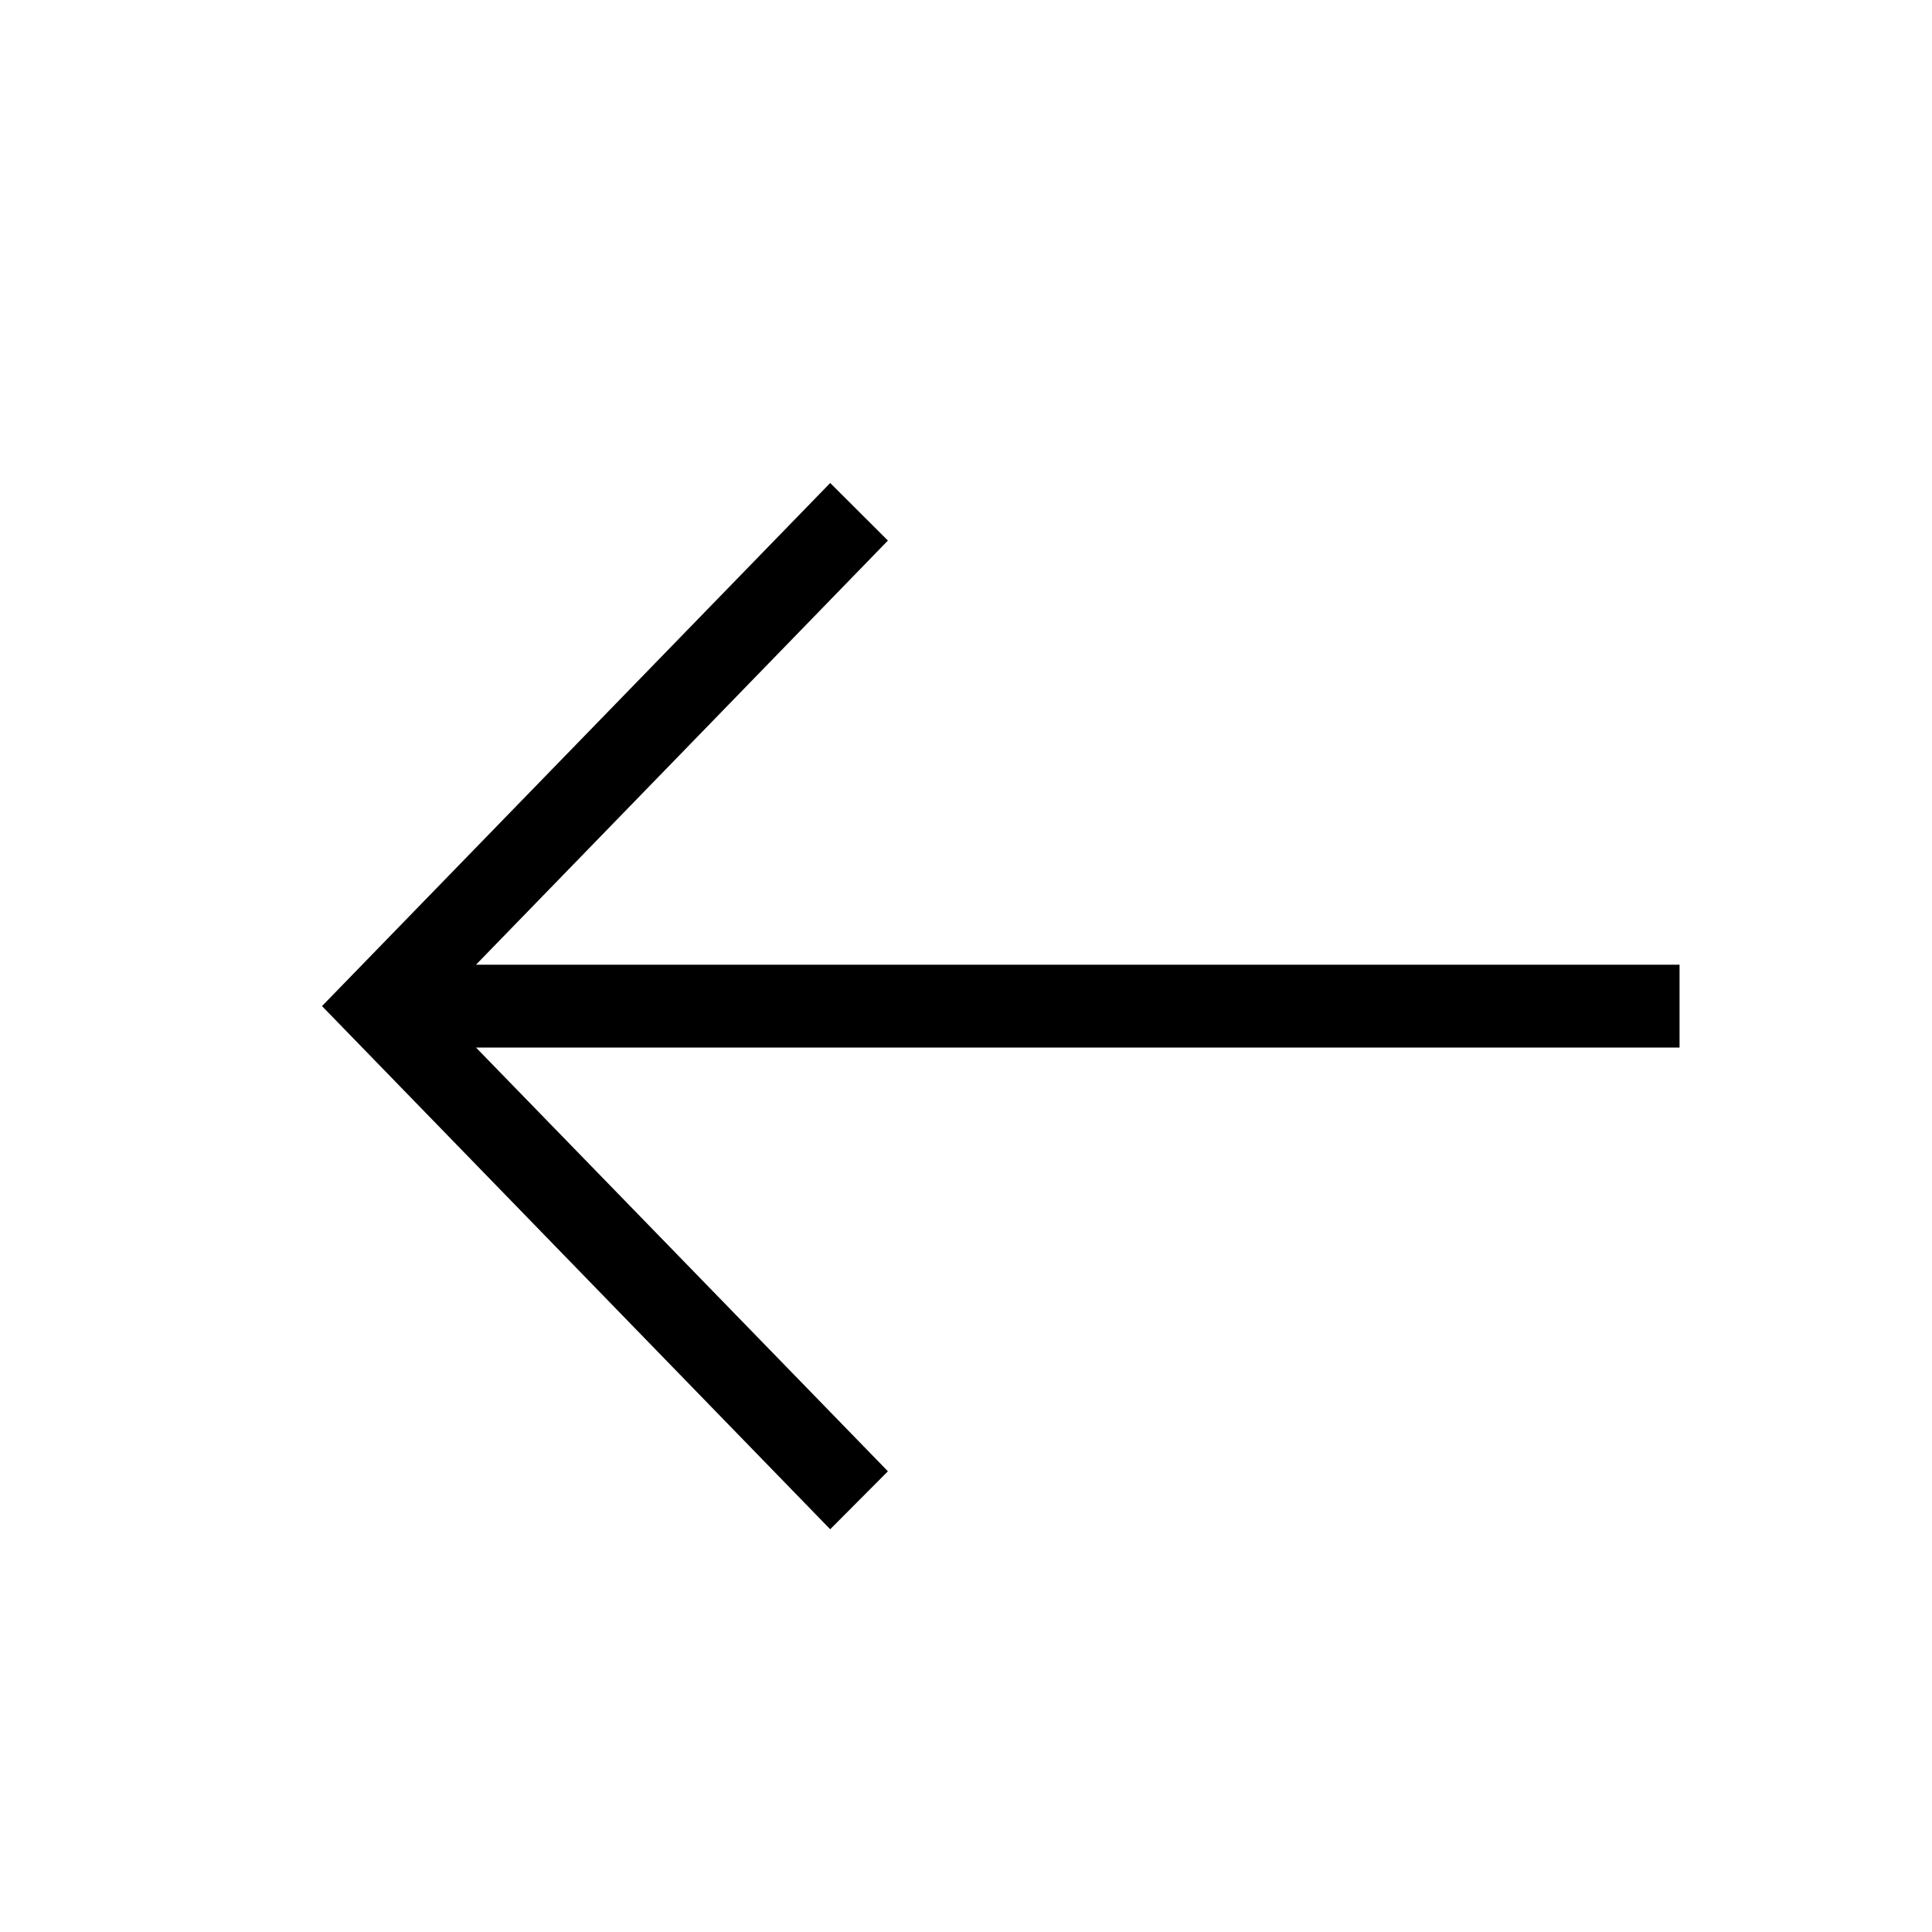
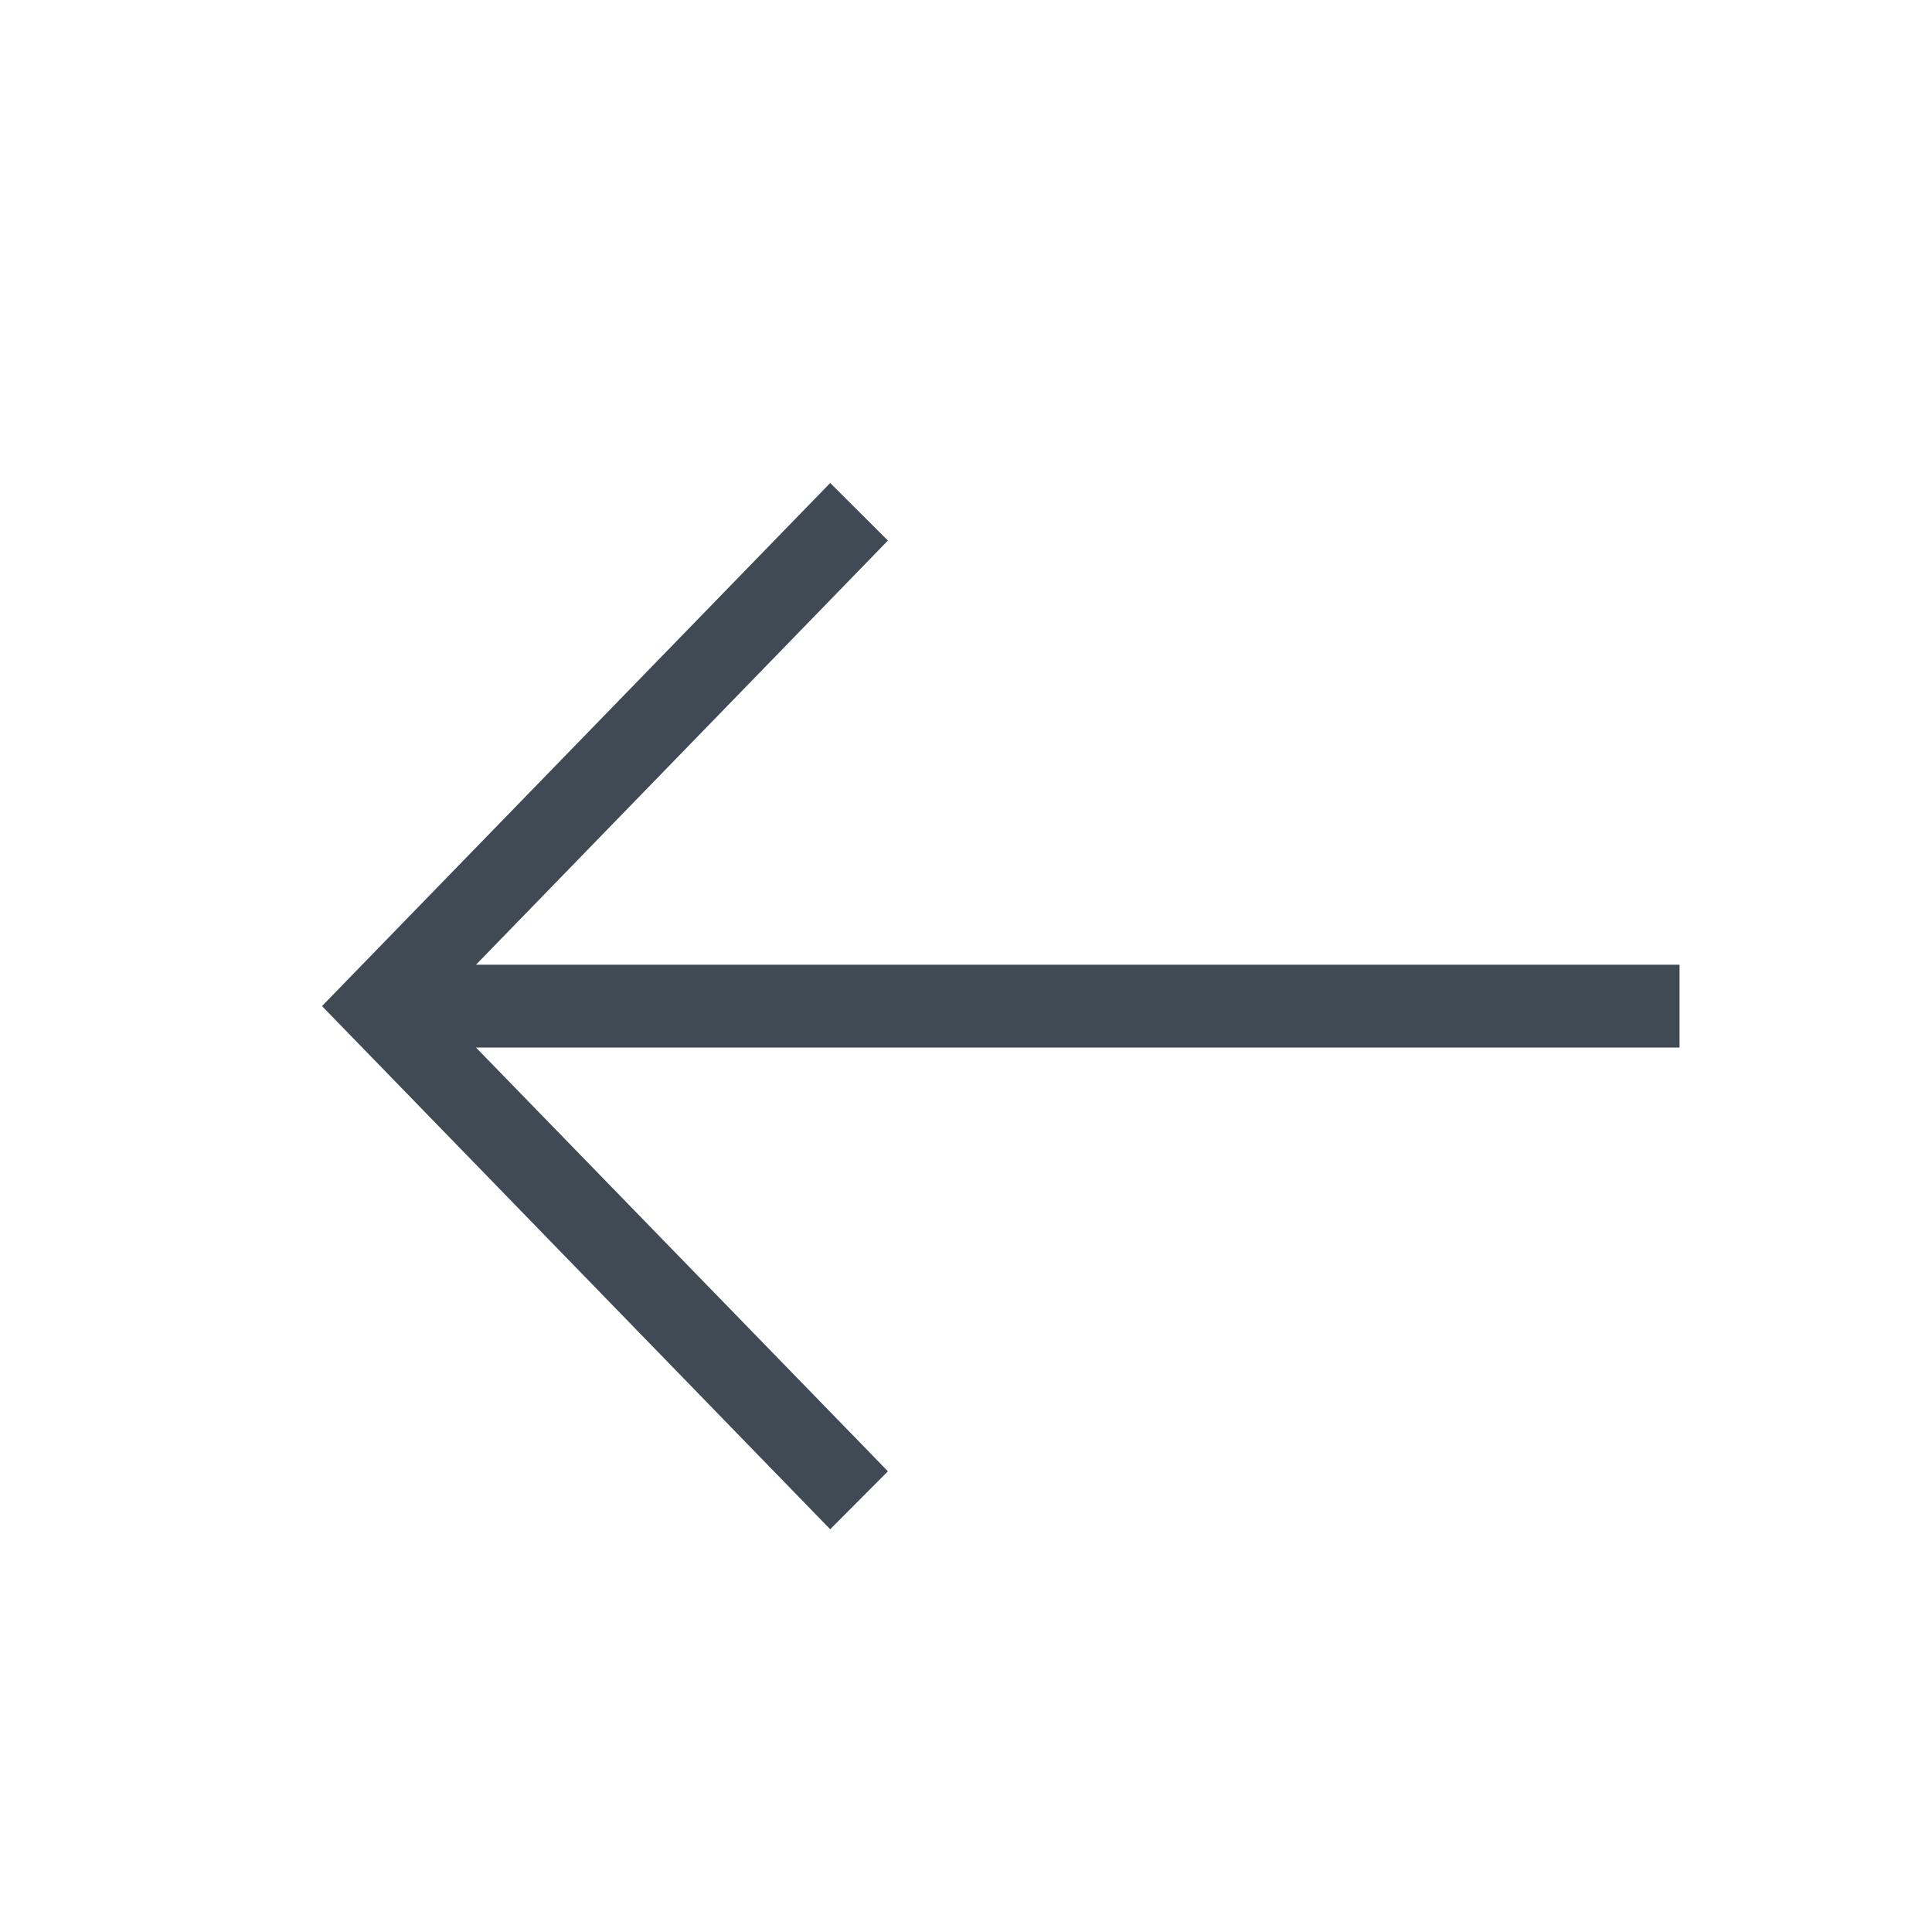
<svg xmlns="http://www.w3.org/2000/svg" width="24" height="24" viewBox="0 0 24 24" fill="none">
  <g id="Frame 96">
-     <path id="Vector" d="M10.313 18.997L11.03 18.277L5.913 13.013H20.864V11.984H5.913L11.03 6.715L10.313 6L4 12.498L10.313 18.997Z" fill="black" />
+     <path id="Vector" d="M10.313 18.997L11.03 18.277L5.913 13.013H20.864V11.984H5.913L11.03 6.715L10.313 6L4 12.498L10.313 18.997Z" fill="#3F4A55" />
  </g>
</svg>
